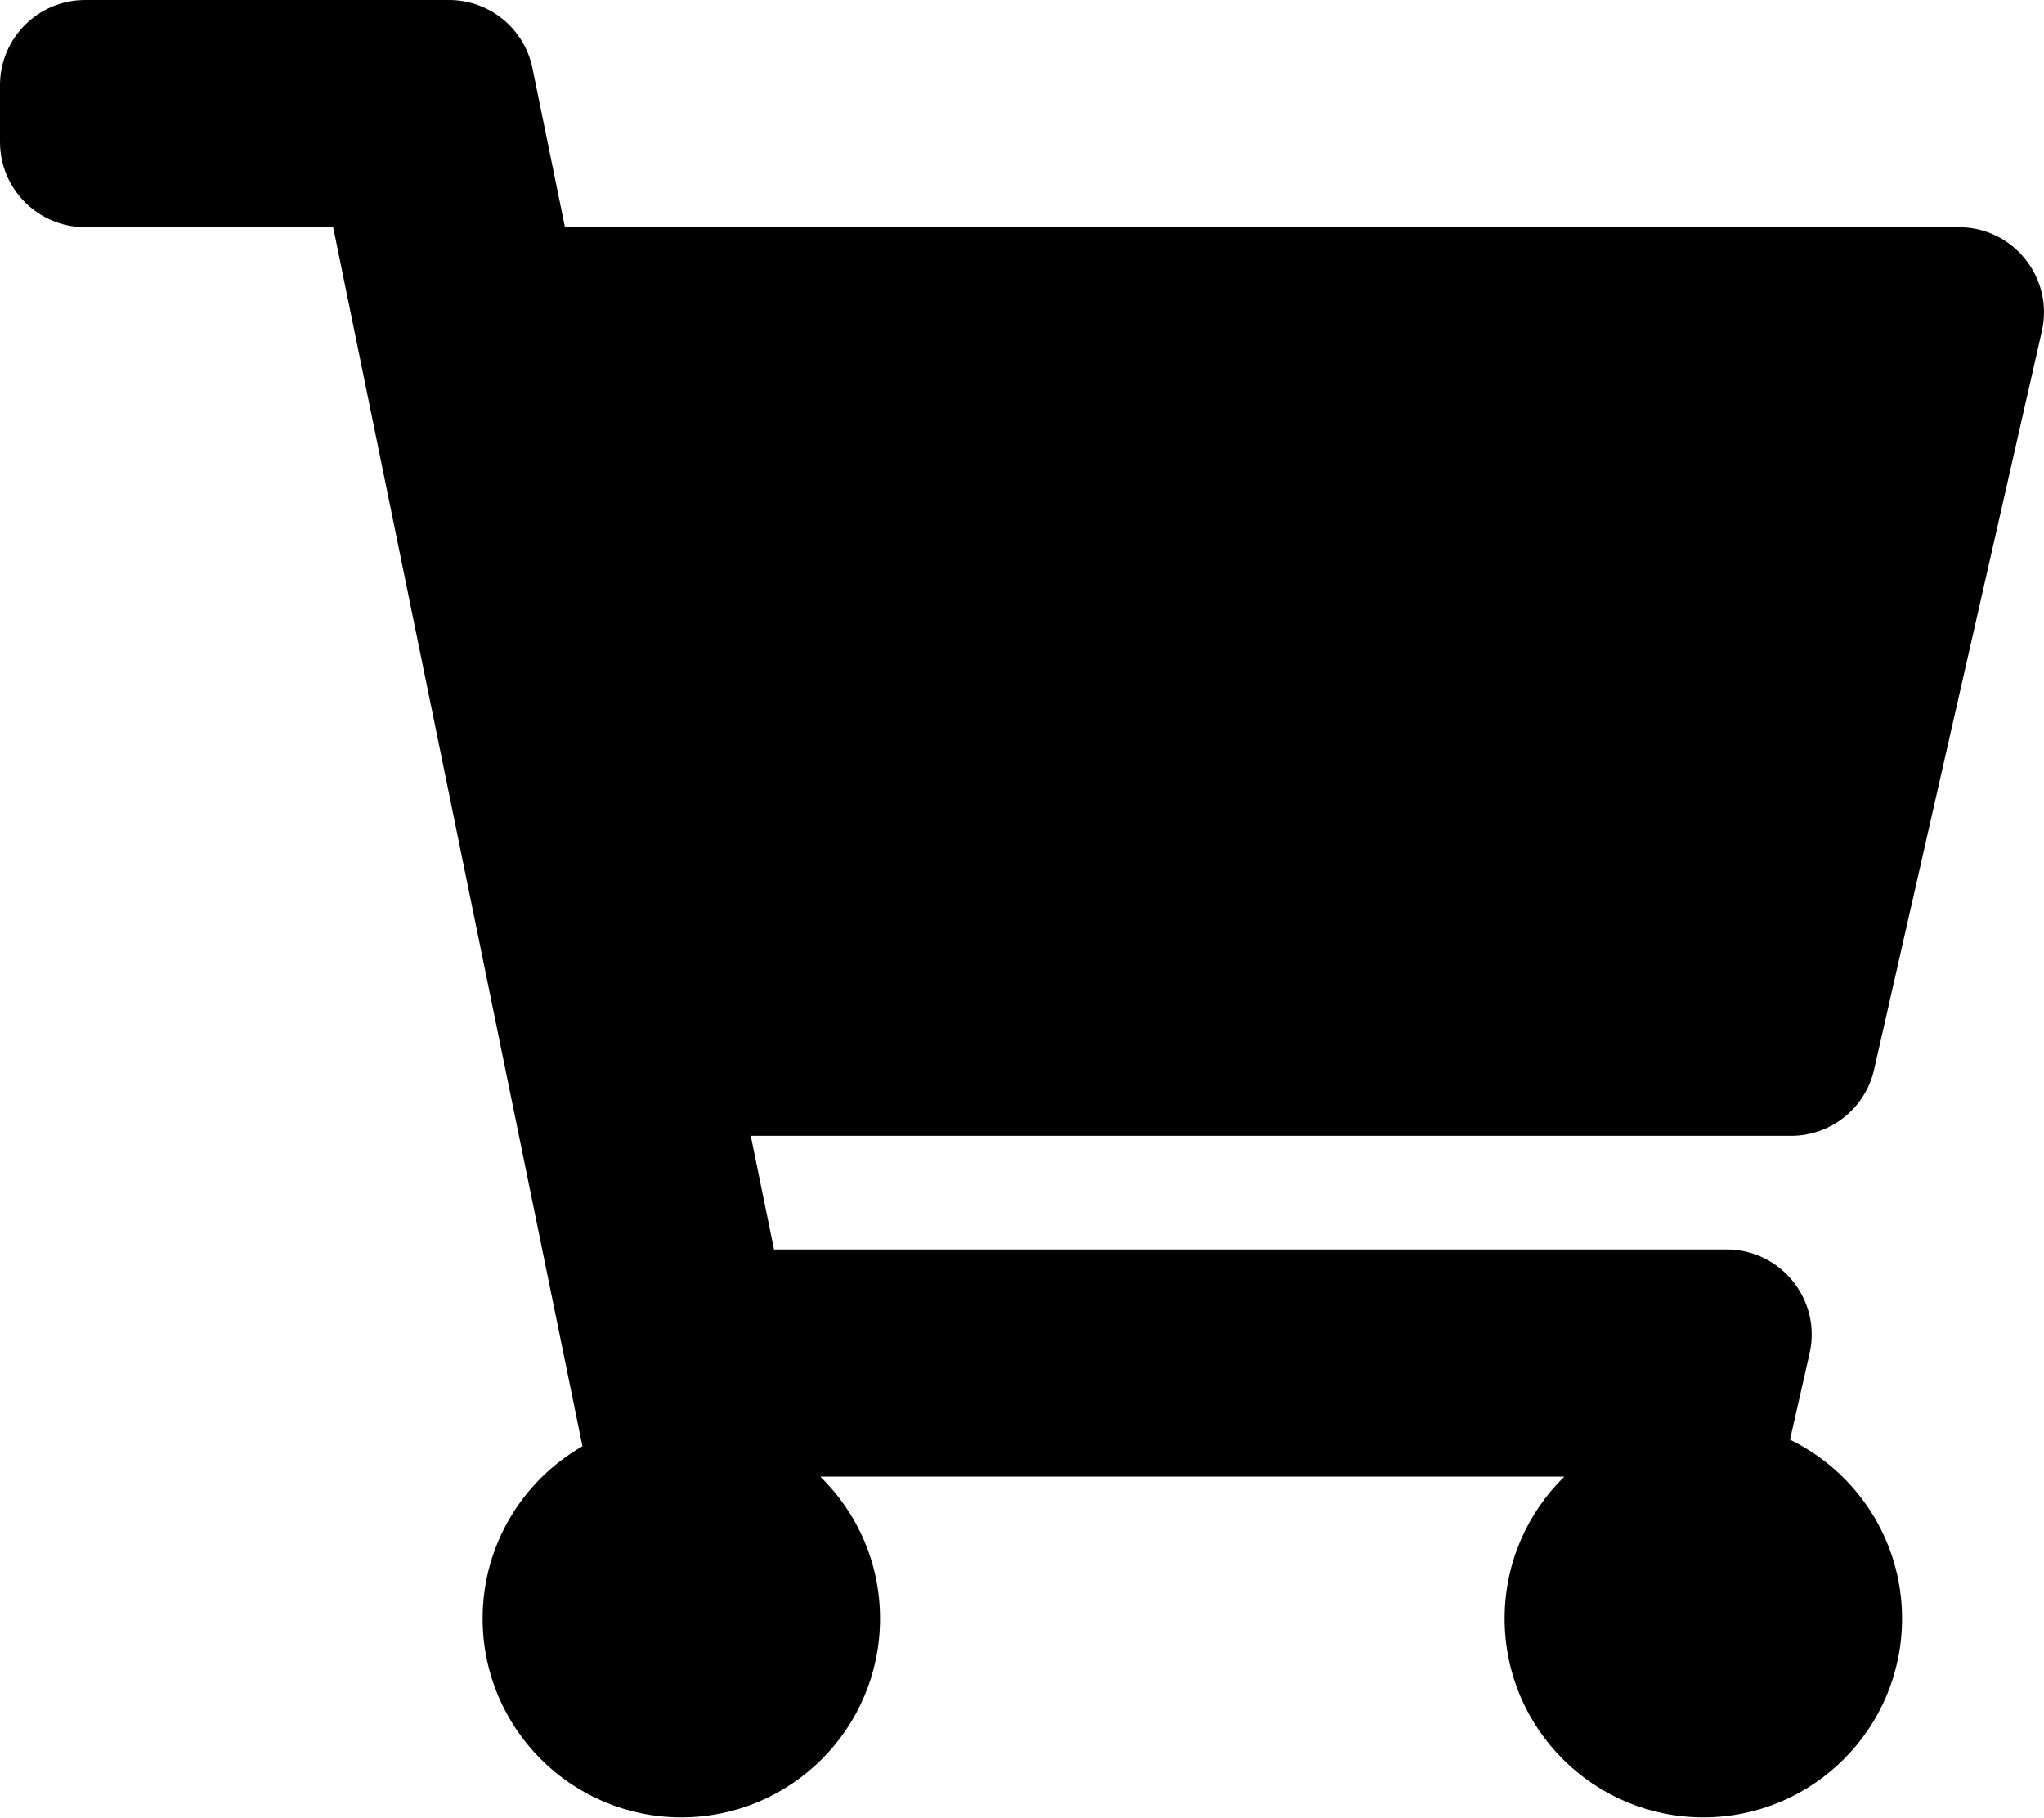
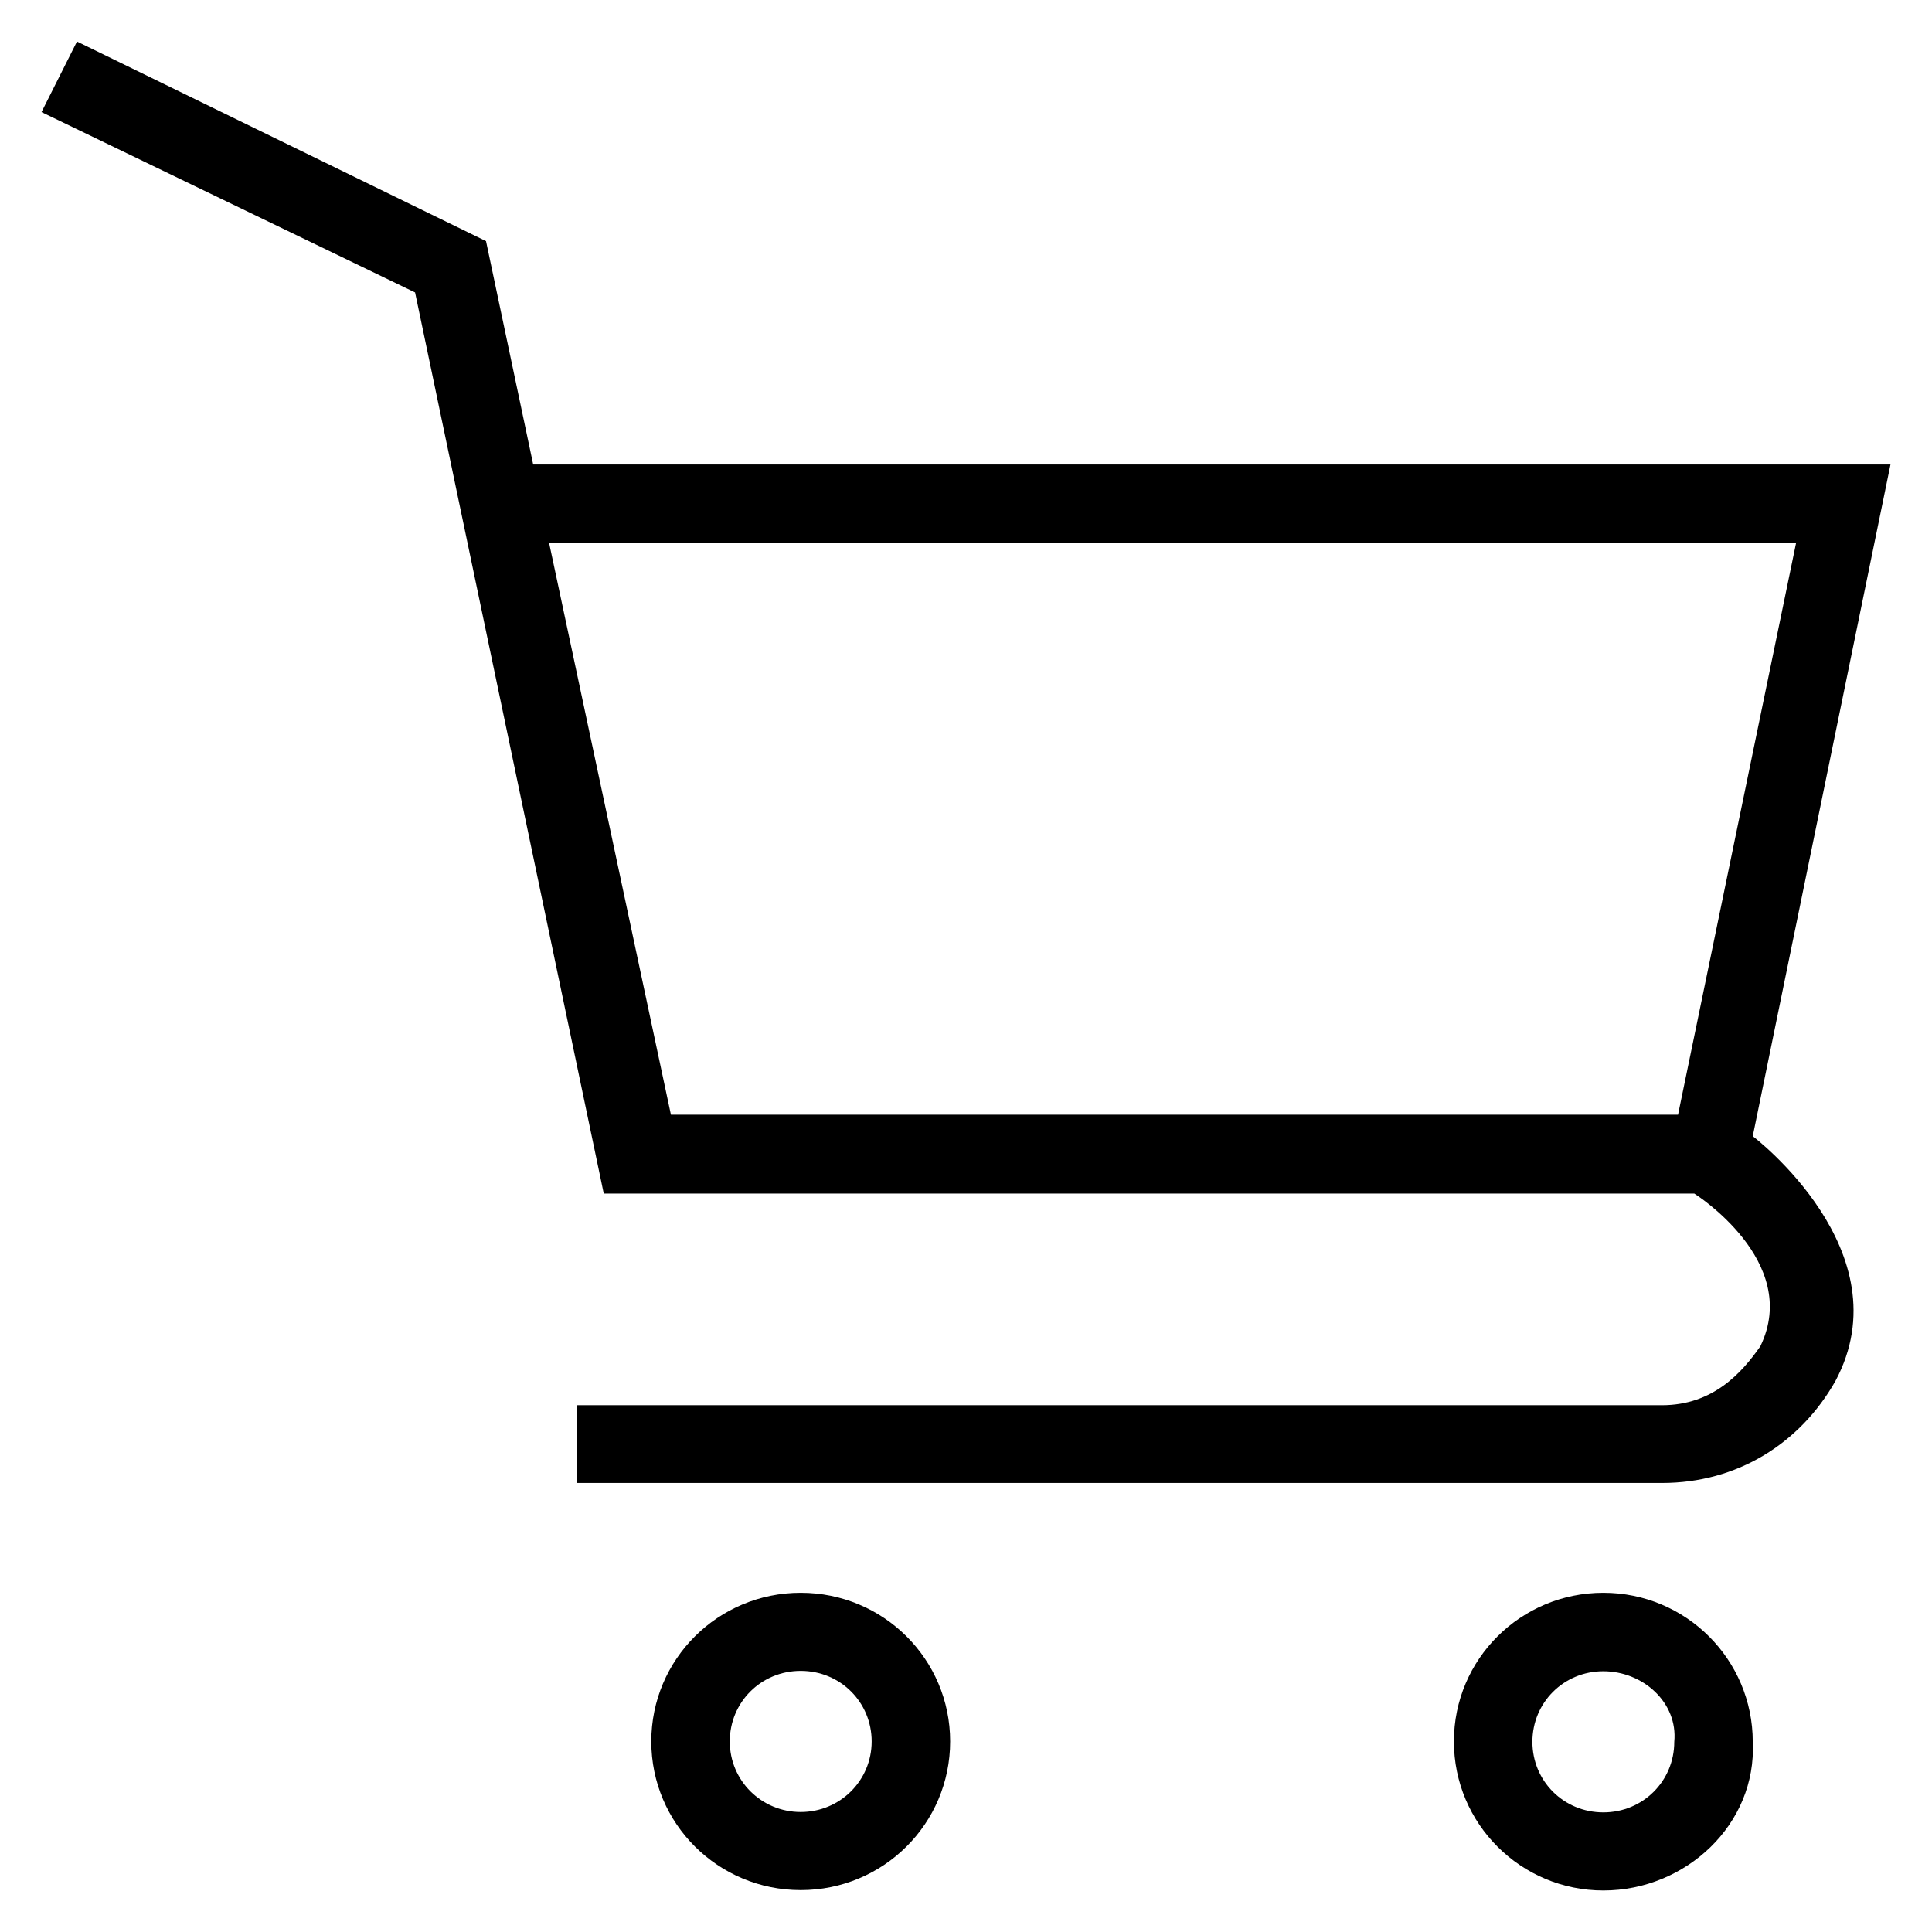
- <svg xmlns="http://www.w3.org/2000/svg" viewBox="0 0 576 512">
-   <path d="M528.12 301.319l47.273-208C578.806 78.301 567.391 64 551.99 64H159.208l-9.166-44.81C147.758 8.021 137.93 0 126.529 0H24C10.745 0 0 10.745 0 24v16c0 13.255 10.745 24 24 24h69.883l70.248 343.435C147.325 417.1 136 435.222 136 456c0 30.928 25.072 56 56 56s56-25.072 56-56c0-15.674-6.447-29.835-16.824-40h209.647C430.447 426.165 424 440.326 424 456c0 30.928 25.072 56 56 56s56-25.072 56-56c0-22.172-12.888-41.332-31.579-50.405l5.517-24.276c3.413-15.018-8.002-29.319-23.403-29.319H218.117l-6.545-32h293.145c11.206 0 20.92-7.754 23.403-18.681z" />
+ <svg xmlns="http://www.w3.org/2000/svg" version="1.1" viewBox="0 0 512 512" enable-background="new 0 0 512 512">
+   <g>
+     <g>
+       <path d="m464.5,301.1l36.5-178h-359.7l-12.5-59.2-108.4-52.9-9.4,18.7 99,47.8 50,238.8h289c0,0 28.5,17.9 17.5,40.5-4.9,7-12.5,15.6-26.1,15.6h-287.6v20.6h287.7c19.8,0 36.5-10.4 45.9-27 18.4-34.4-21.9-64.9-21.9-64.9zm-286.7-5.7l-32.3-151.6h330.5l-31.3,151.6h-266.9z" />
+       <path d="m212.2,422.1c-21.9,0-39.6,17.6-39.6,39.4s17.7,39.4 39.6,39.4 39.6-17.6 39.6-39.4-17.7-39.4-39.6-39.4zm0,58.1c-10.4,0-18.8-8.3-18.8-18.7s8.3-18.7 18.8-18.7 18.8,8.3 18.8,18.7-8.4,18.7-18.8,18.7z" />
+       <path d="m424.9,422.1c-21.9,0-39.6,17.6-39.6,39.4s17.7,39.5 39.6,39.5 40.7-17.6 39.6-39.4c0-21.8-17.7-39.5-39.6-39.5zm18.8,39.5c0,10.4-8.3,18.7-18.8,18.7s-18.8-8.3-18.8-18.7 8.3-18.7 18.8-18.7 19.8,8.3 18.8,18.7z" />
+     </g>
+   </g>
</svg>
